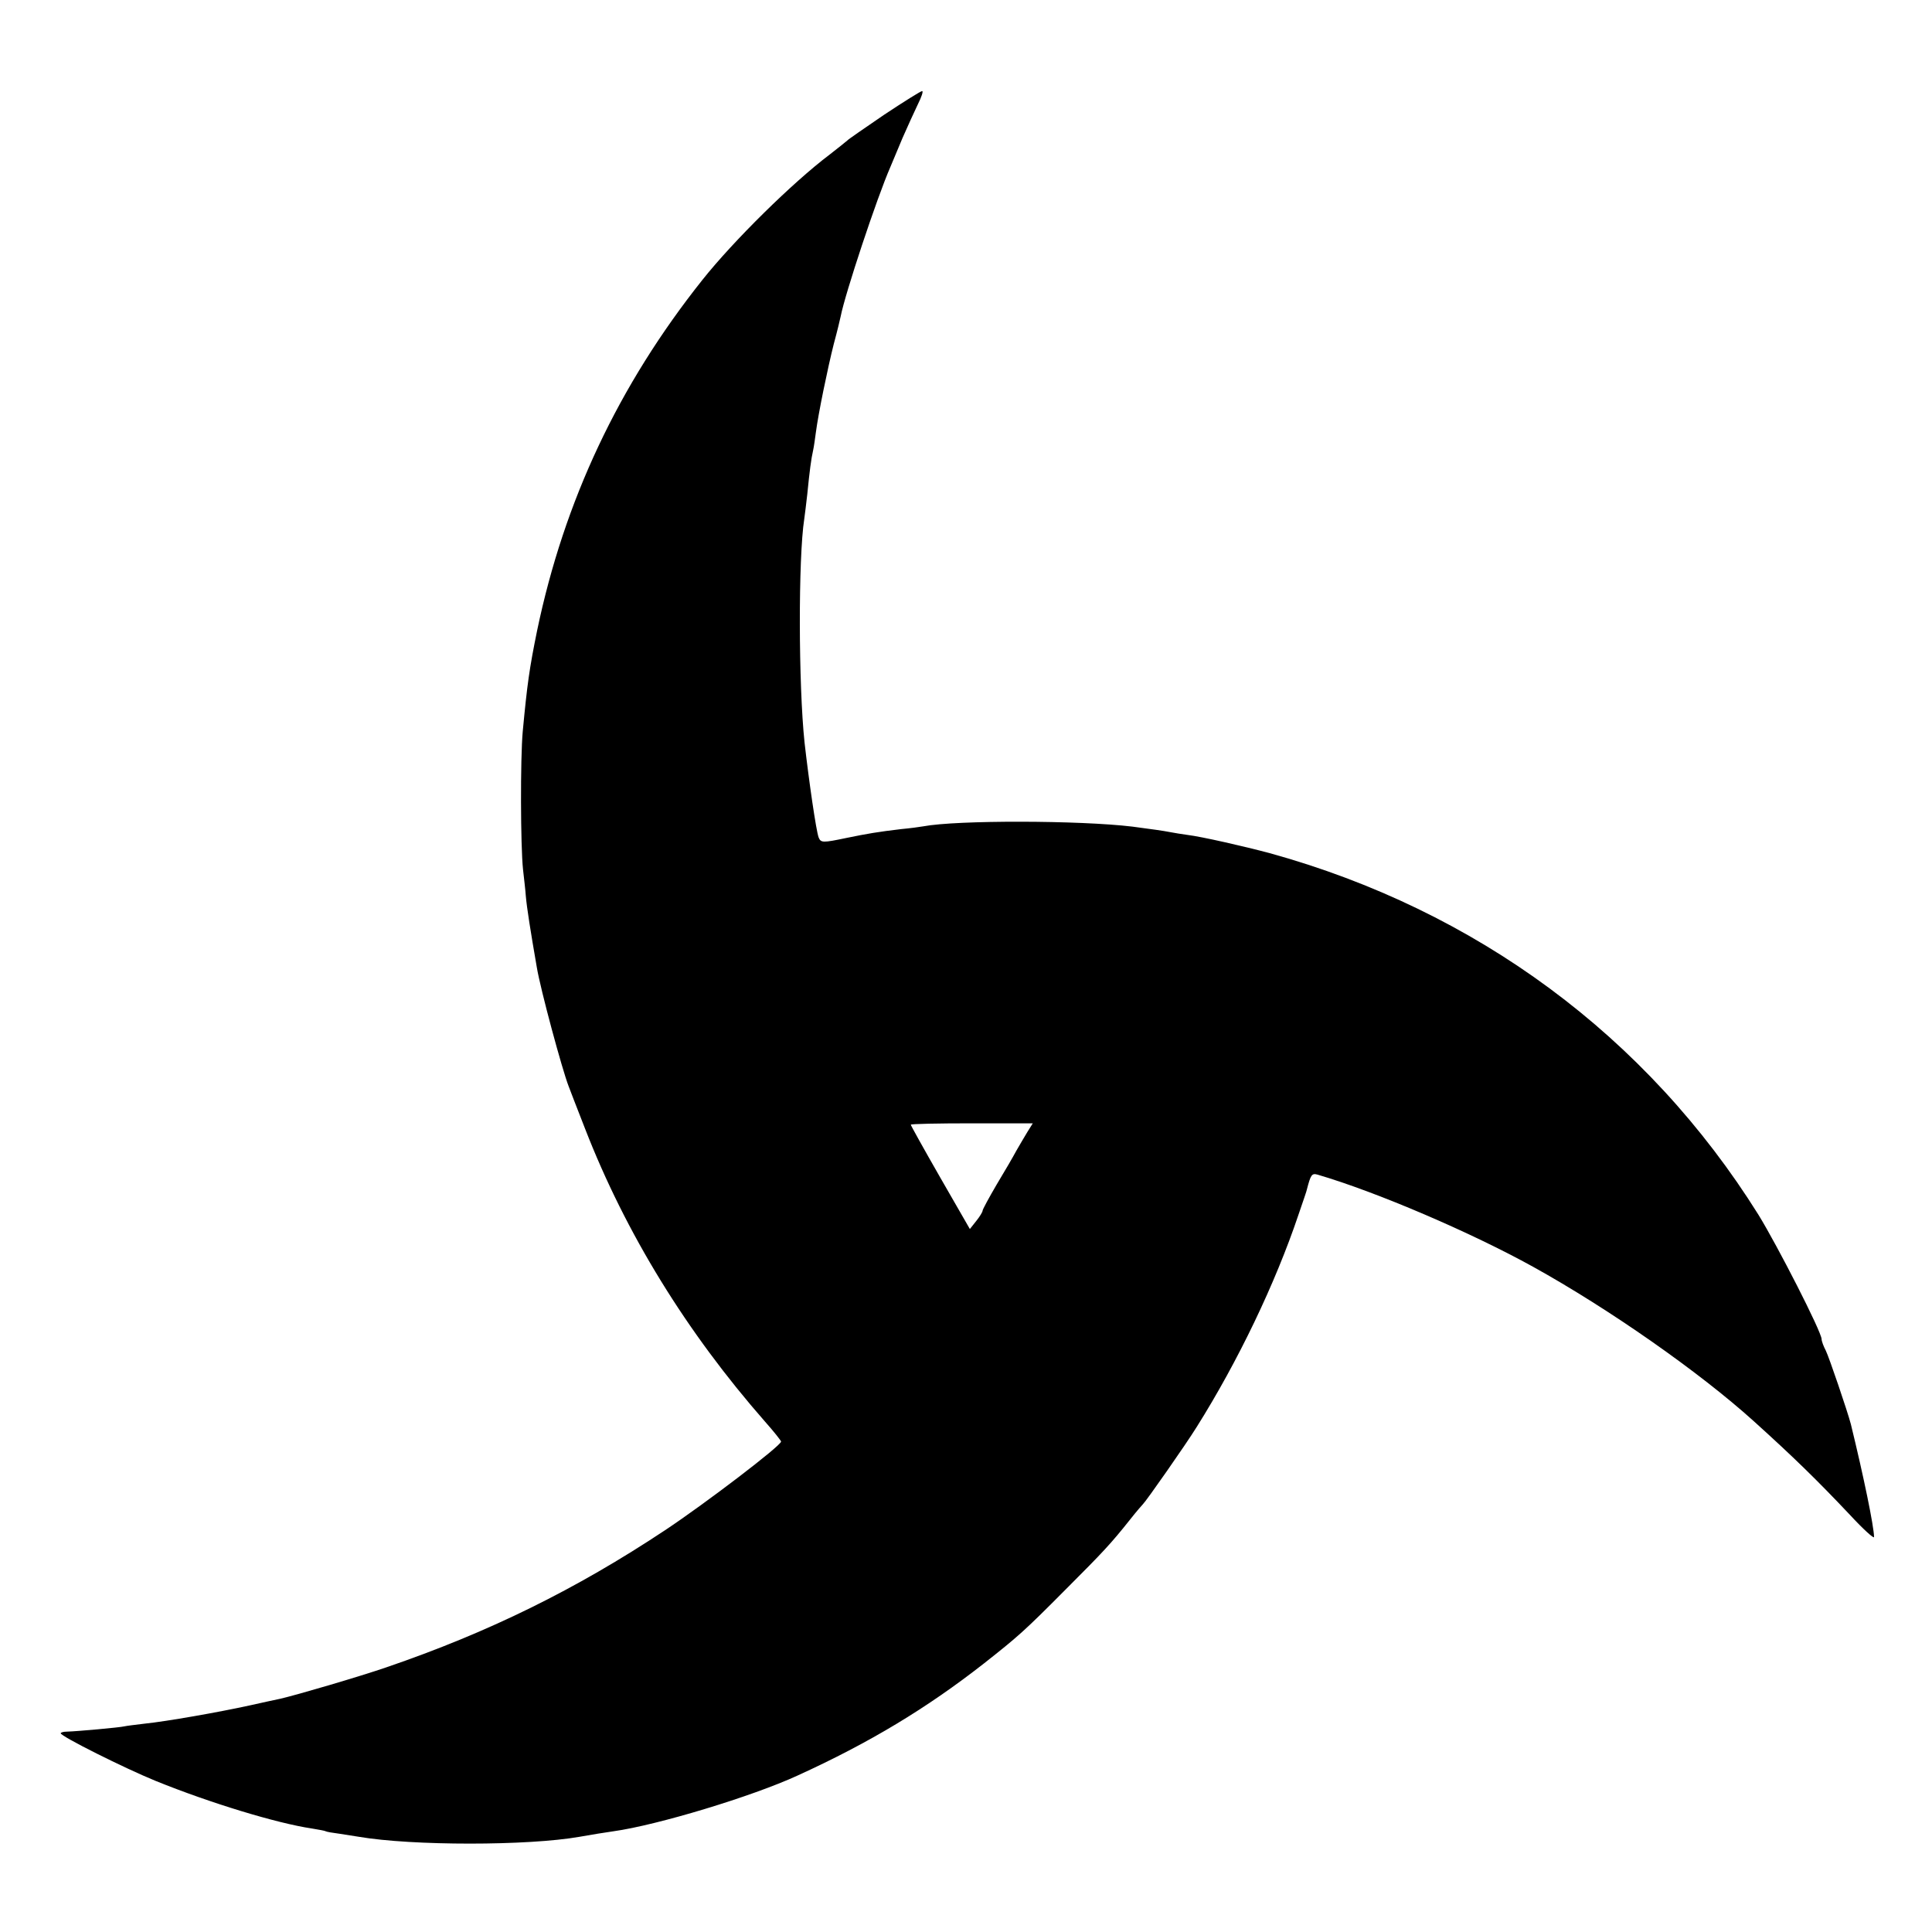
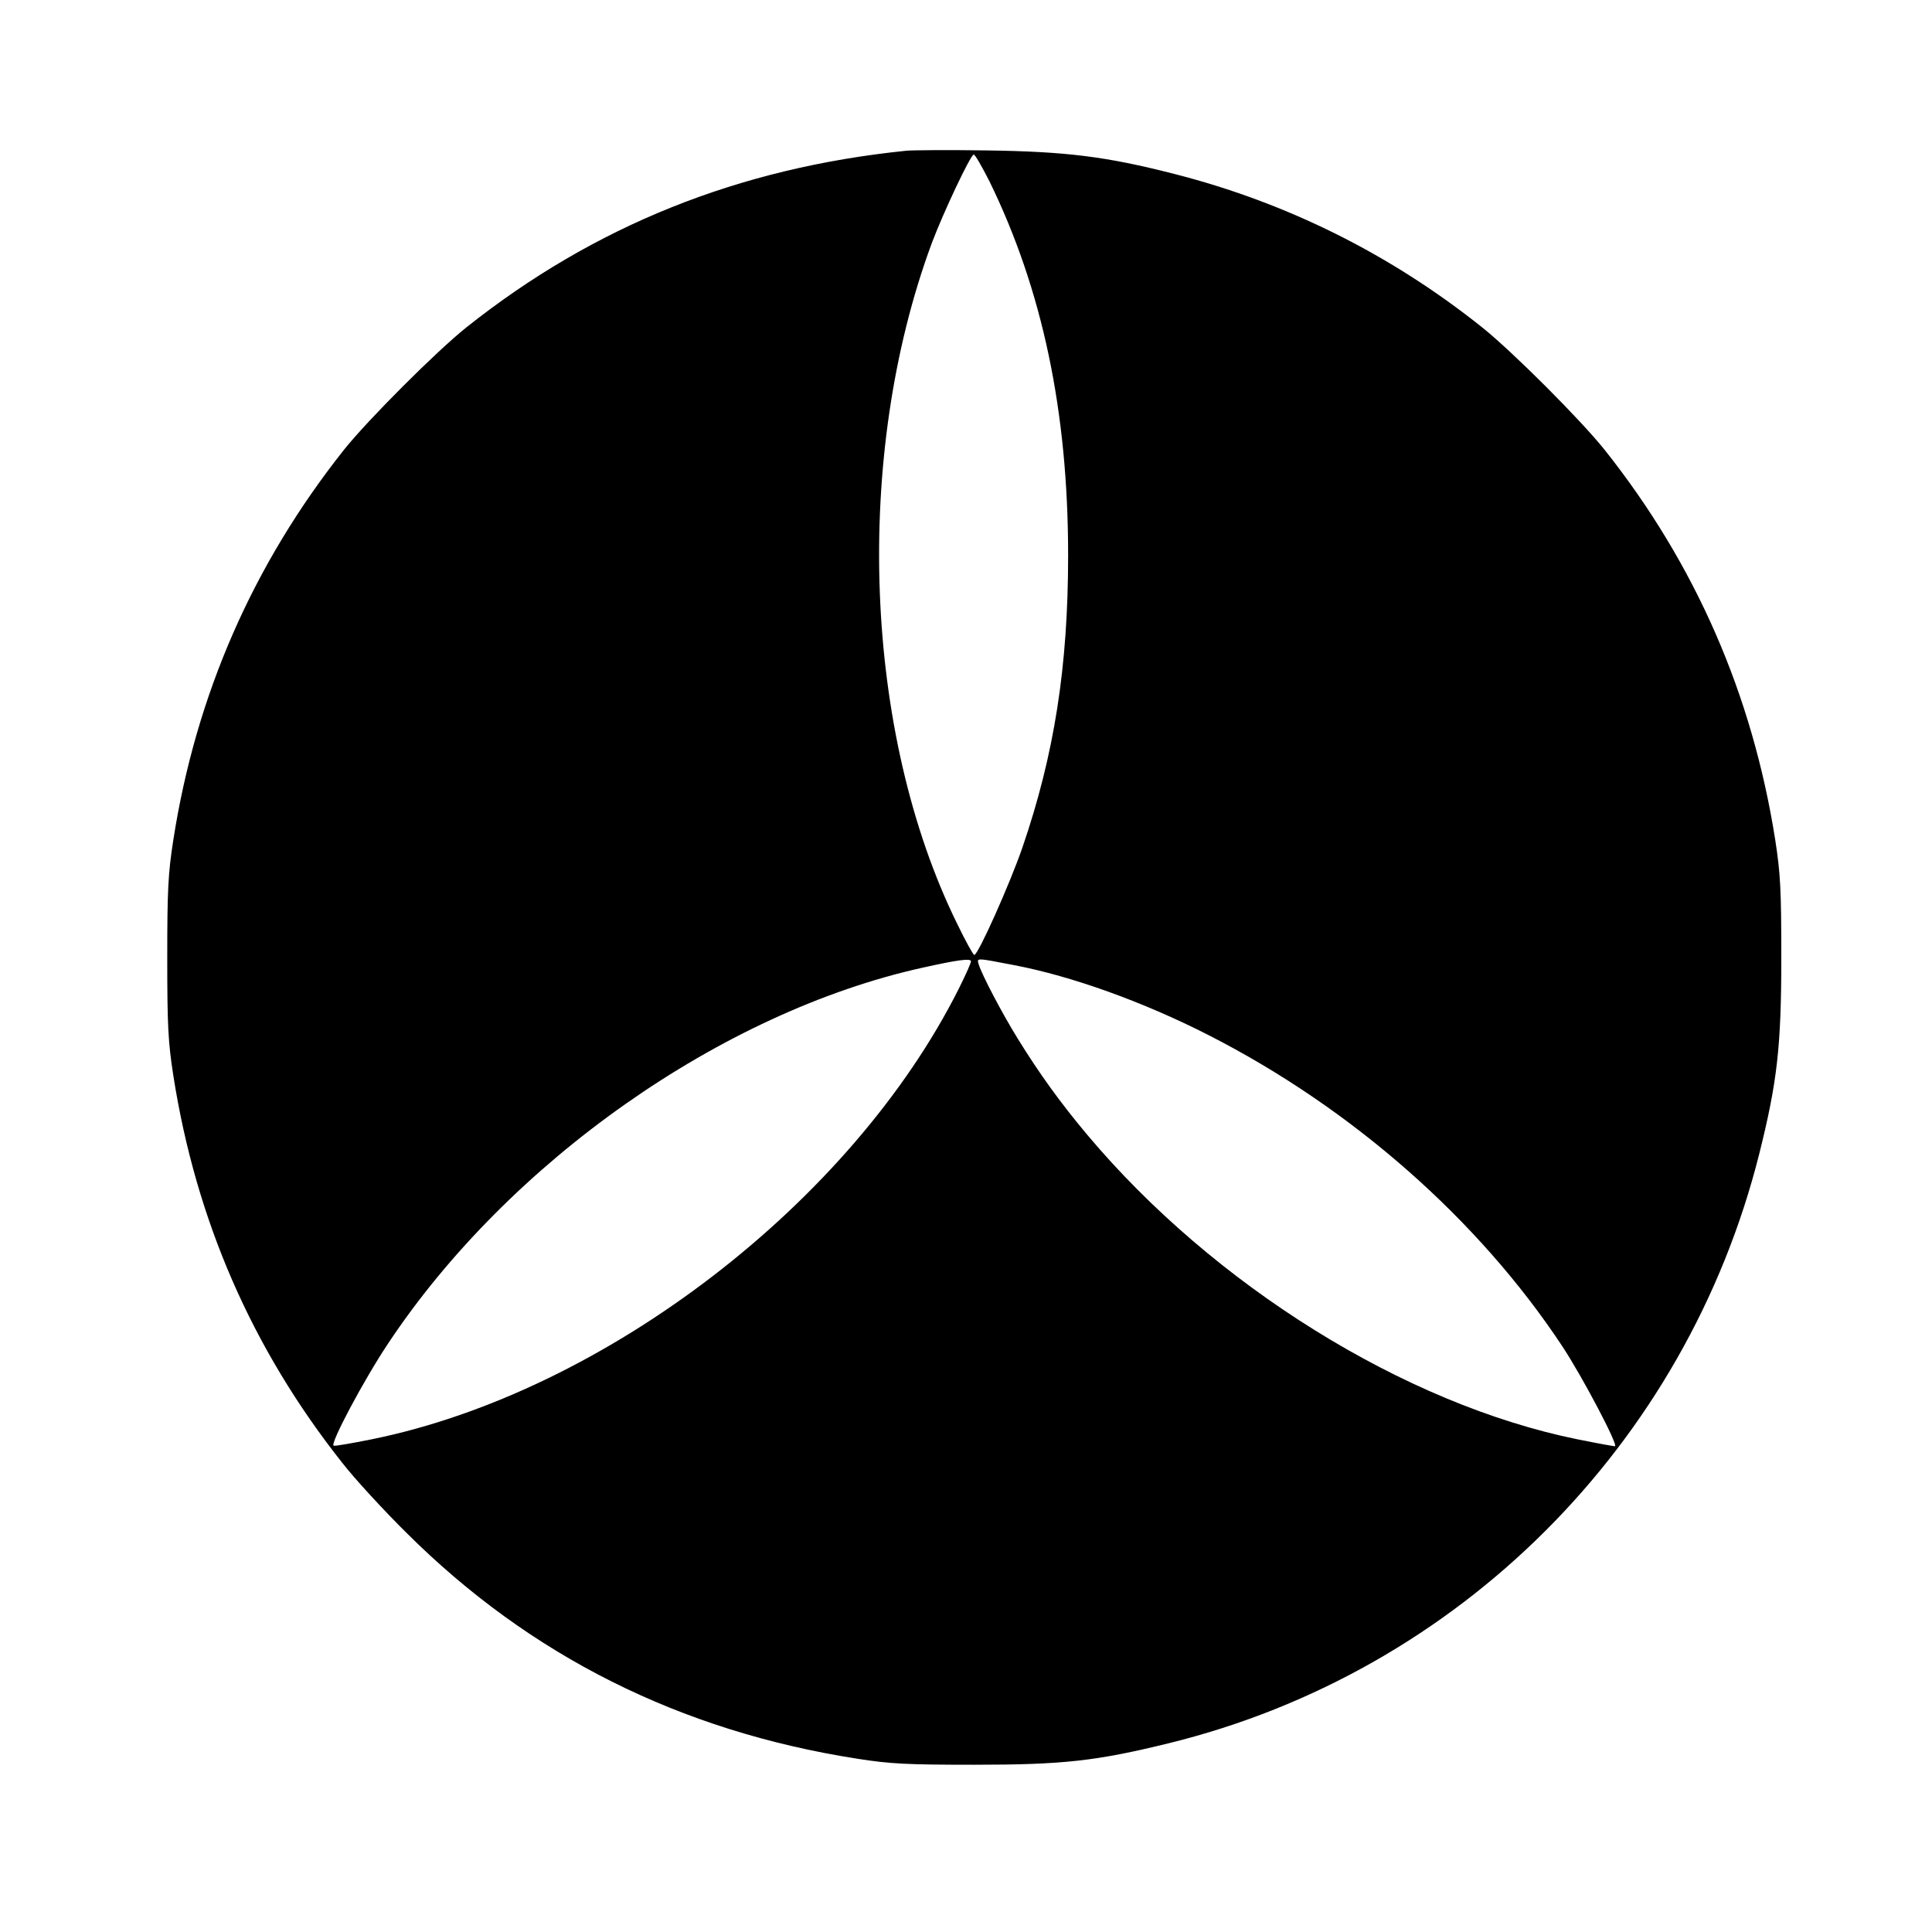
<svg xmlns="http://www.w3.org/2000/svg" version="1.0" width="700pt" height="700pt" viewBox="0 0 700 700" preserveAspectRatio="xMidYMid meet">
  <g transform="translate(0,700) scale(0.1,-0.1)" fill="#000000" stroke="none">
-     <path d="M3203 6584 c-70 -48 -130 -89 -133 -93 -3 -3 -32 -26 -64 -51 -134 -101 -349 -313 -461 -454 -304 -382 -501 -801 -599 -1271 -28 -137 -36 -195 -52 -365 -9 -98 -8 -416 1 -500 4 -36 9 -78 10 -95 4 -46 17 -127 40 -260 13 -79 92 -371 115 -430 4 -11 31 -81 60 -155 147 -378 367 -736 652 -1061 32 -36 58 -69 58 -72 0 -15 -274 -224 -420 -321 -324 -215 -639 -370 -1010 -497 -99 -34 -324 -100 -385 -114 -11 -2 -60 -13 -110 -24 -114 -25 -302 -58 -380 -66 -33 -4 -67 -8 -75 -10 -16 -4 -170 -18 -207 -19 -13 0 -23 -3 -23 -6 0 -11 232 -127 345 -173 195 -79 437 -153 565 -172 24 -4 47 -8 50 -10 3 -2 26 -6 50 -9 25 -4 56 -9 70 -11 193 -33 613 -33 800 0 32 6 101 17 123 20 158 22 502 126 667 202 261 119 468 244 675 406 124 98 143 114 295 267 138 138 165 167 235 255 22 28 43 52 46 55 11 10 156 217 195 280 149 237 285 520 369 770 16 47 30 87 30 90 14 54 18 60 39 54 215 -63 557 -210 781 -334 276 -153 603 -382 799 -559 144 -130 230 -214 349 -340 48 -52 87 -87 87 -80 0 37 -38 221 -84 409 -12 46 -79 243 -91 267 -8 15 -15 34 -15 41 0 26 -160 339 -229 451 -404 646 -1022 1103 -1771 1310 -90 24 -247 60 -298 66 -20 3 -48 7 -62 10 -25 5 -69 11 -137 20 -191 23 -636 24 -758 1 -11 -2 -47 -7 -80 -10 -84 -10 -120 -16 -198 -32 -86 -18 -93 -18 -101 2 -9 24 -35 203 -51 344 -22 208 -23 669 -1 810 2 14 7 54 11 90 8 81 14 128 21 158 3 13 7 43 10 65 9 69 43 234 65 321 12 44 23 90 25 100 16 82 131 429 180 541 7 17 27 64 44 105 18 41 43 96 56 123 13 26 20 47 15 47 -5 0 -67 -39 -138 -86z m519 -3686 c-11 -18 -29 -49 -40 -68 -10 -19 -42 -74 -71 -122 -28 -48 -51 -90 -51 -95 0 -4 -10 -21 -23 -37 l-23 -29 -107 186 c-59 103 -107 189 -107 192 0 3 99 5 221 5 l221 0 -20 -32z" />
+     <path d="M3285 6454 c-609 -62 -1132 -272 -1595 -640 -109 -87 -357 -335 -444 -444 -329 -415 -536 -887 -618 -1413 -19 -122 -22 -182 -22 -427 0 -245 3 -305 22 -427 82 -524 285 -990 612 -1403 45 -58 151 -173 234 -255 446 -444 990 -717 1631 -817 120 -19 181 -22 425 -22 320 0 441 13 705 78 1050 258 1874 1081 2139 2135 65 260 80 388 80 711 0 246 -3 304 -22 427 -83 527 -289 999 -618 1413 -87 109 -334 356 -444 444 -332 265 -708 452 -1116 556 -246 63 -391 81 -679 85 -137 2 -268 1 -290 -1z m300 -111 c192 -393 285 -834 285 -1355 0 -403 -50 -722 -166 -1060 -45 -130 -160 -388 -174 -388 -4 0 -32 51 -62 113 -340 691 -377 1696 -92 2466 43 114 141 321 152 321 5 0 30 -44 57 -97z m-111 -2925 c-389 -775 -1284 -1462 -2128 -1633 -70 -14 -132 -25 -137 -23 -15 5 109 238 197 370 437 658 1209 1201 1937 1362 126 28 171 34 175 24 2 -3 -18 -48 -44 -100z m201 85 c209 -40 468 -133 705 -254 519 -265 976 -667 1280 -1126 74 -112 206 -363 191 -363 -5 0 -66 11 -135 25 -626 127 -1319 558 -1778 1105 -94 112 -173 221 -250 346 -57 92 -130 231 -142 270 -7 24 -12 24 129 -3z" />
  </g>
</svg>
